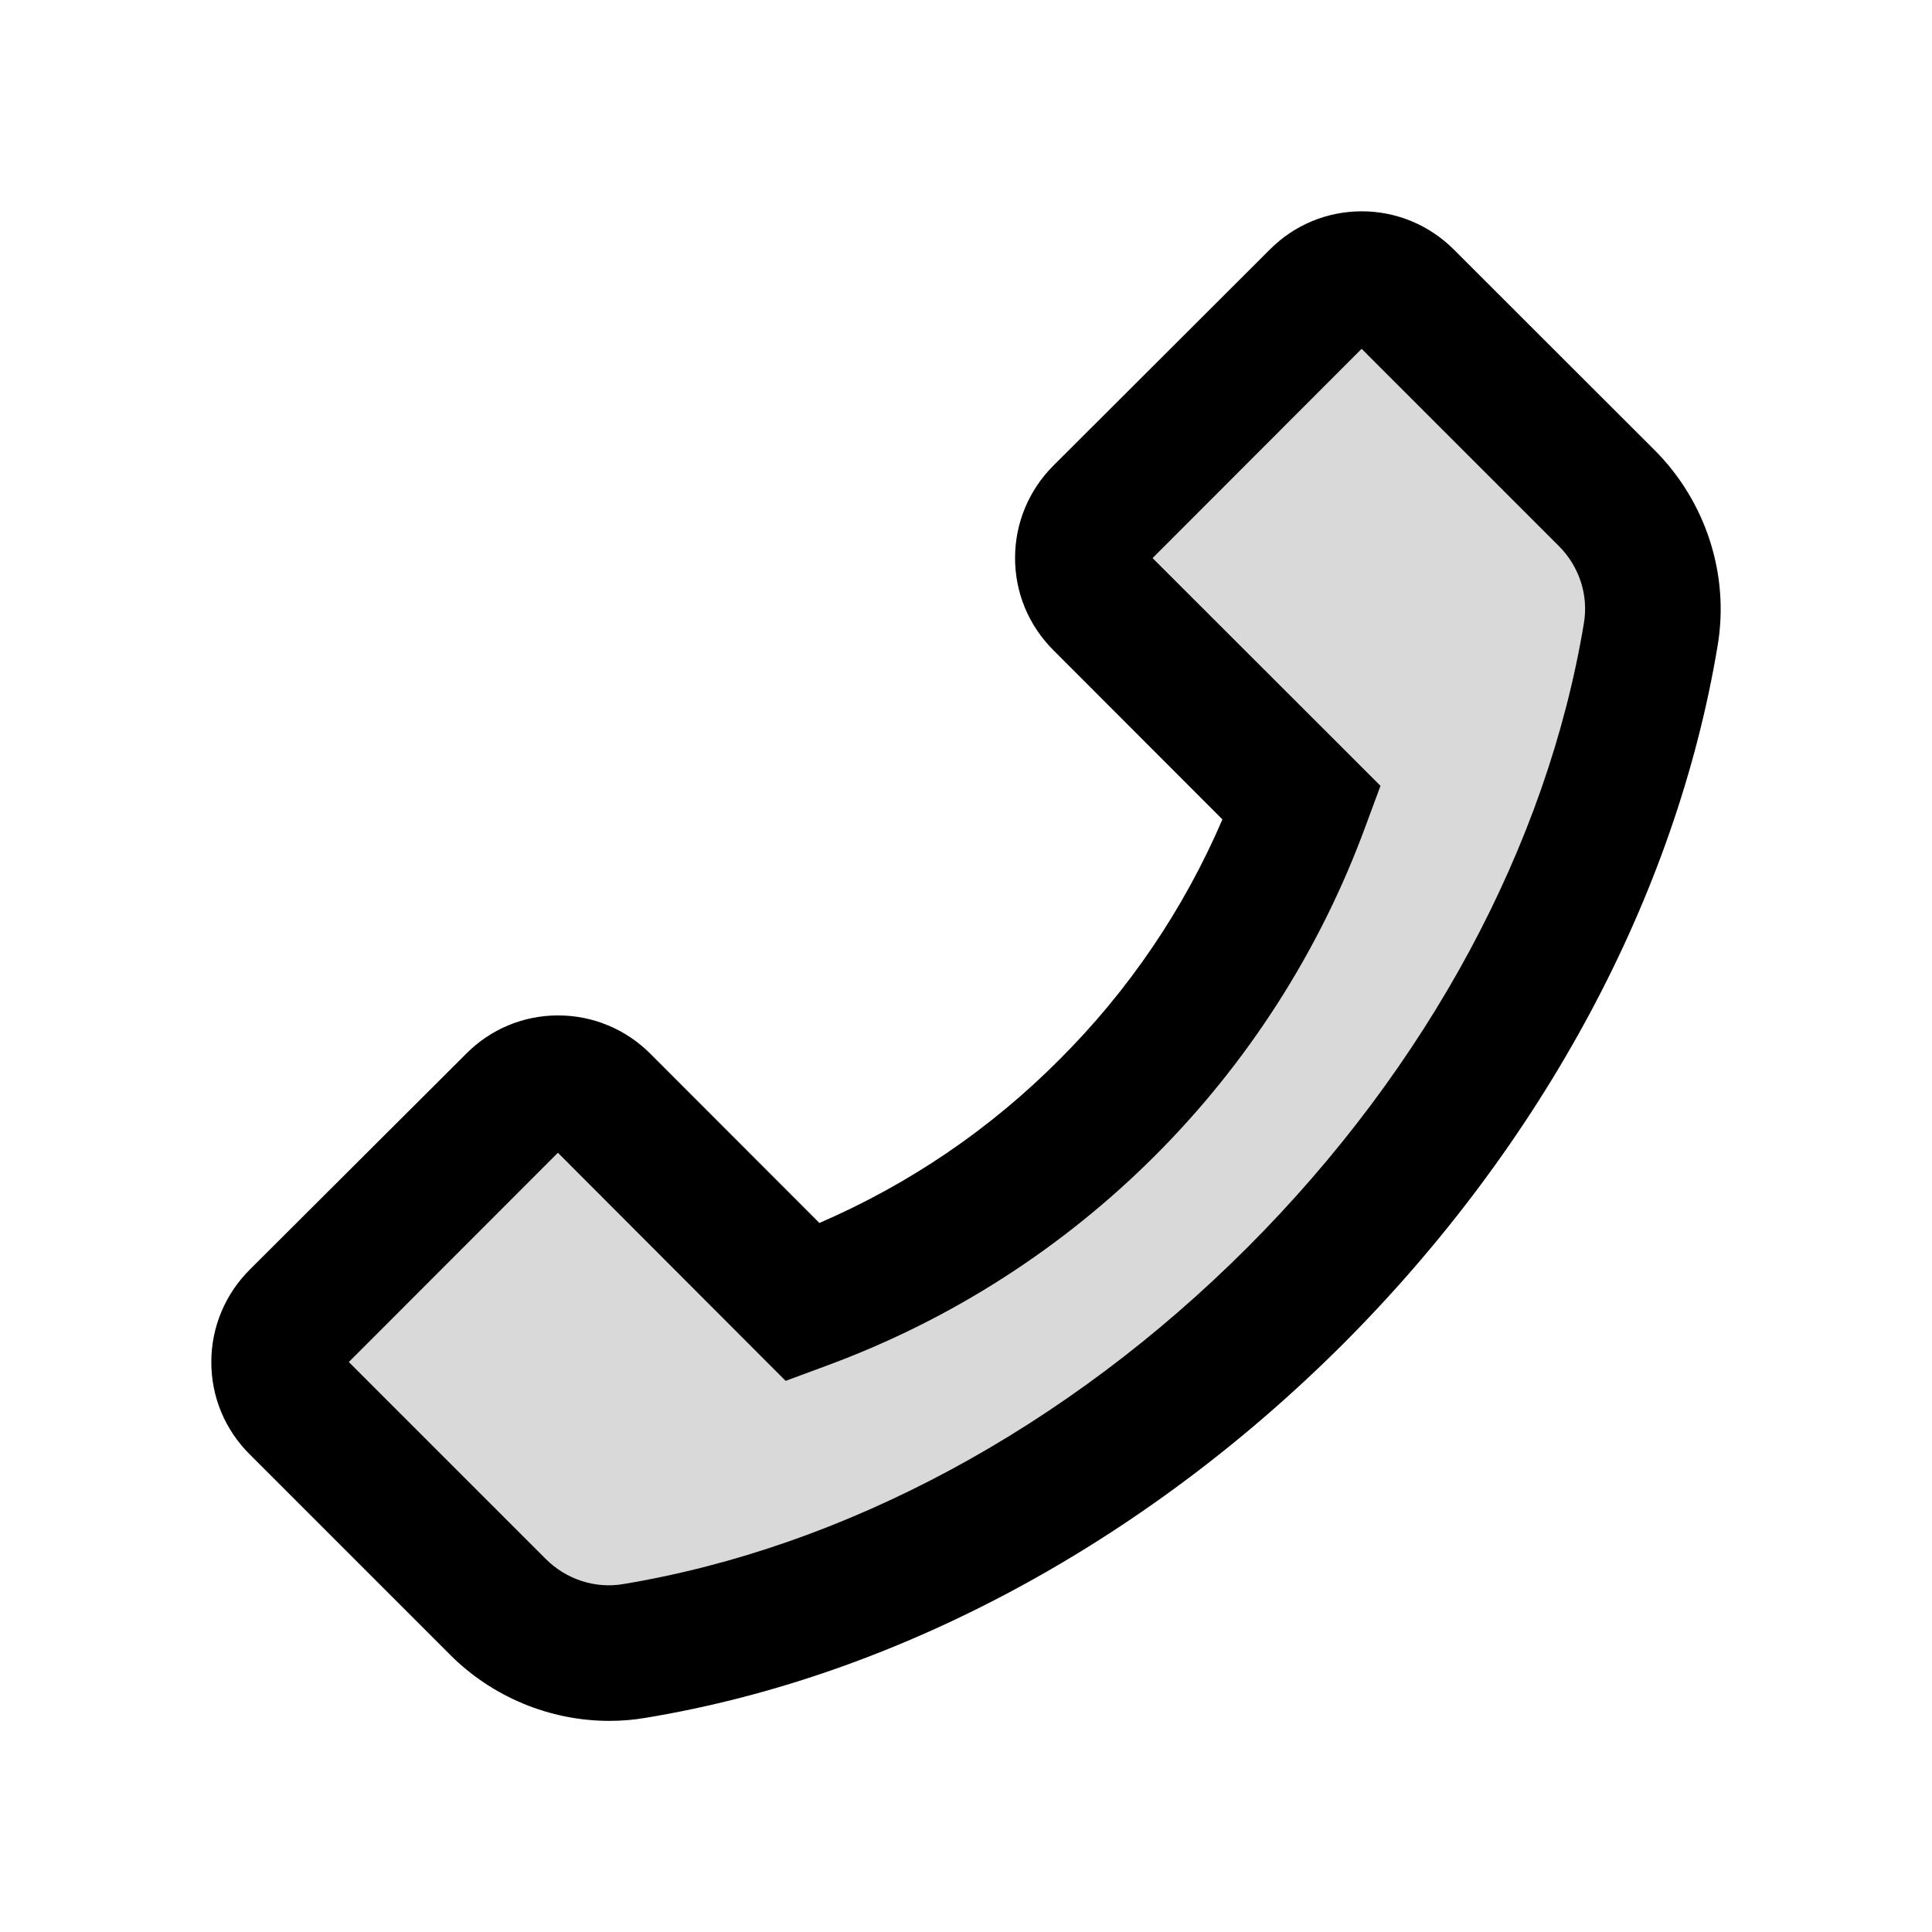
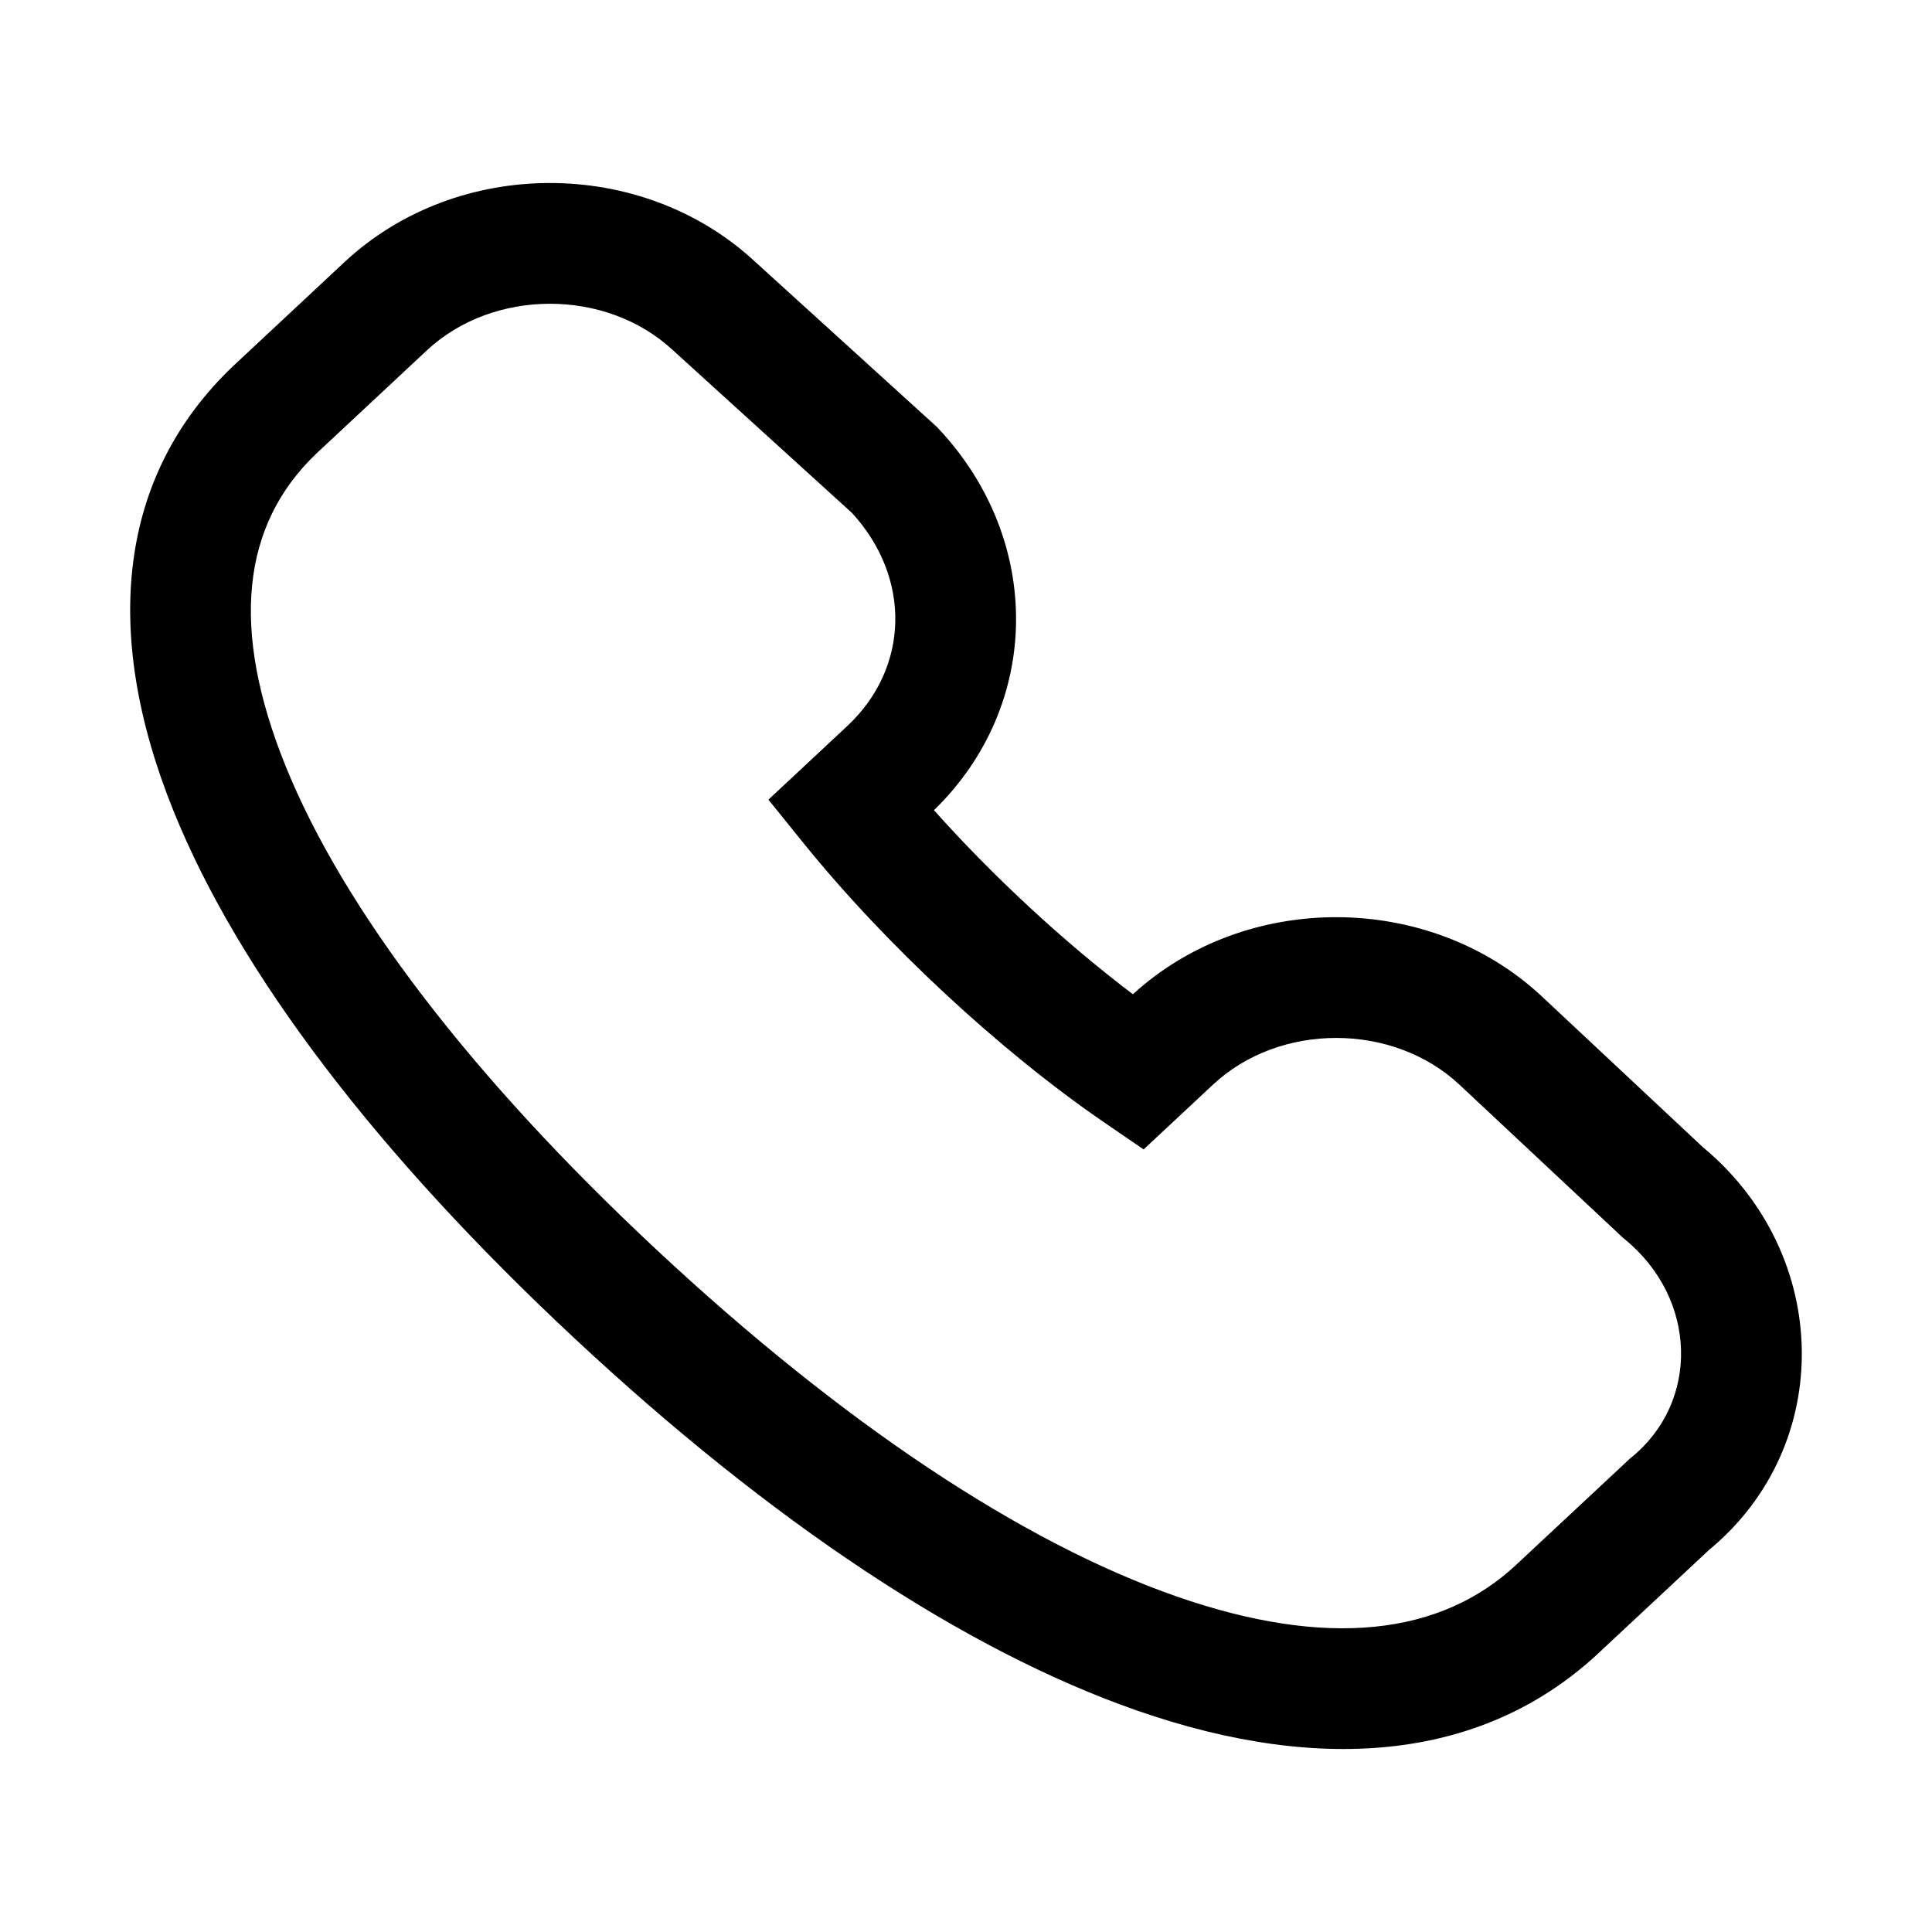
- <svg xmlns="http://www.w3.org/2000/svg" viewBox="0 0 1024 1024">
-   <path fill="#D9D9D9" d="M721.7 184.9L610.9 295.8l120.8 120.7-8 21.6A481.29 481.29 0 0 1 438 723.9l-21.6 8-.9-.9-119.8-120-110.8 110.9 104.5 104.5c10.8 10.7 26 15.7 40.8 13.2 117.9-19.5 235.4-82.9 330.9-178.4s158.9-213.1 178.4-331c2.5-14.8-2.5-30-13.3-40.8L721.7 184.9z" />
-   <path d="M877.1 238.7L770.6 132.3c-13-13-30.4-20.3-48.8-20.3s-35.8 7.2-48.8 20.3L558.3 246.8c-13 13-20.3 30.5-20.3 48.9 0 18.5 7.2 35.8 20.3 48.9l89.6 89.7a405.46 405.46 0 0 1-86.4 127.3c-36.7 36.9-79.6 66-127.2 86.6l-89.6-89.7c-13-13-30.4-20.3-48.8-20.3a68.2 68.2 0 0 0-48.8 20.3L132.3 673c-13 13-20.3 30.5-20.3 48.9 0 18.5 7.2 35.8 20.3 48.9l106.4 106.4c22.2 22.2 52.8 34.9 84.2 34.9 6.5 0 12.8-.5 19.2-1.6 132.4-21.8 263.8-92.3 369.9-198.3C818 606 888.4 474.6 910.4 342.1c6.3-37.6-6.3-76.3-33.3-103.4zm-37.6 91.5c-19.5 117.9-82.9 235.5-178.4 331s-213 158.9-330.9 178.4c-14.8 2.5-30-2.5-40.8-13.2L184.9 721.9 295.7 611l119.8 120 .9.9 21.6-8a481.29 481.29 0 0 0 285.7-285.8l8-21.6-120.8-120.7 110.8-110.9 104.5 104.5c10.8 10.8 15.8 26 13.3 40.8z" />
+ <svg xmlns="http://www.w3.org/2000/svg" class="icon" viewBox="0 0 1024 1024">
+   <path d="M496.623,226.331 L497.502,227.268 C553.019,286.516 552.215,373.783 495.022,429.418 C526.233,464.401 564.159,499.504 600.454,526.973 C660.442,472.146 757.669,472.516 817.203,528.109 L902.459,607.928 C971.007,664.783 972.83,766.13 905.897,821.429 L848.507,875.016 C788.194,932.327 702.275,941.327 602.602,906.61 C511.25,874.791 408.513,806.472 304.215,709.079 C200.029,611.79 126.653,515.739 91.942,429.765 C53.671,334.974 62.648,252.003 123.604,193.991 L123.714,193.886 L182.557,138.939 C242.197,83.247 339.815,82.998 399.785,138.329 L496.623,226.331 Z M356.548,185.516 L356.447,185.423 C321.097,152.744 261.404,152.877 226.237,185.716 L167.622,240.45 C127.991,278.253 122.056,333.403 151.288,405.805 C182.012,481.903 249.963,570.853 347.895,662.302 C446.198,754.096 541.767,817.649 623.654,846.171 C702.717,873.71 763.791,867.292 804.5,828.547 L804.611,828.441 L863.779,773.195 L864.634,772.5 C900.838,743.085 899.862,688.447 861.084,656.763 L860.248,656.08 L859.461,655.343 L773.493,574.857 C738.188,541.889 678.245,541.886 642.952,574.842 L606.134,609.222 L584.961,594.703 C529.982,557.003 469.175,500.486 425.987,446.999 L407.279,423.831 L449.055,384.821 C482.022,354.036 483.137,306.369 451.613,271.906 L356.548,185.516 Z" />
</svg>
